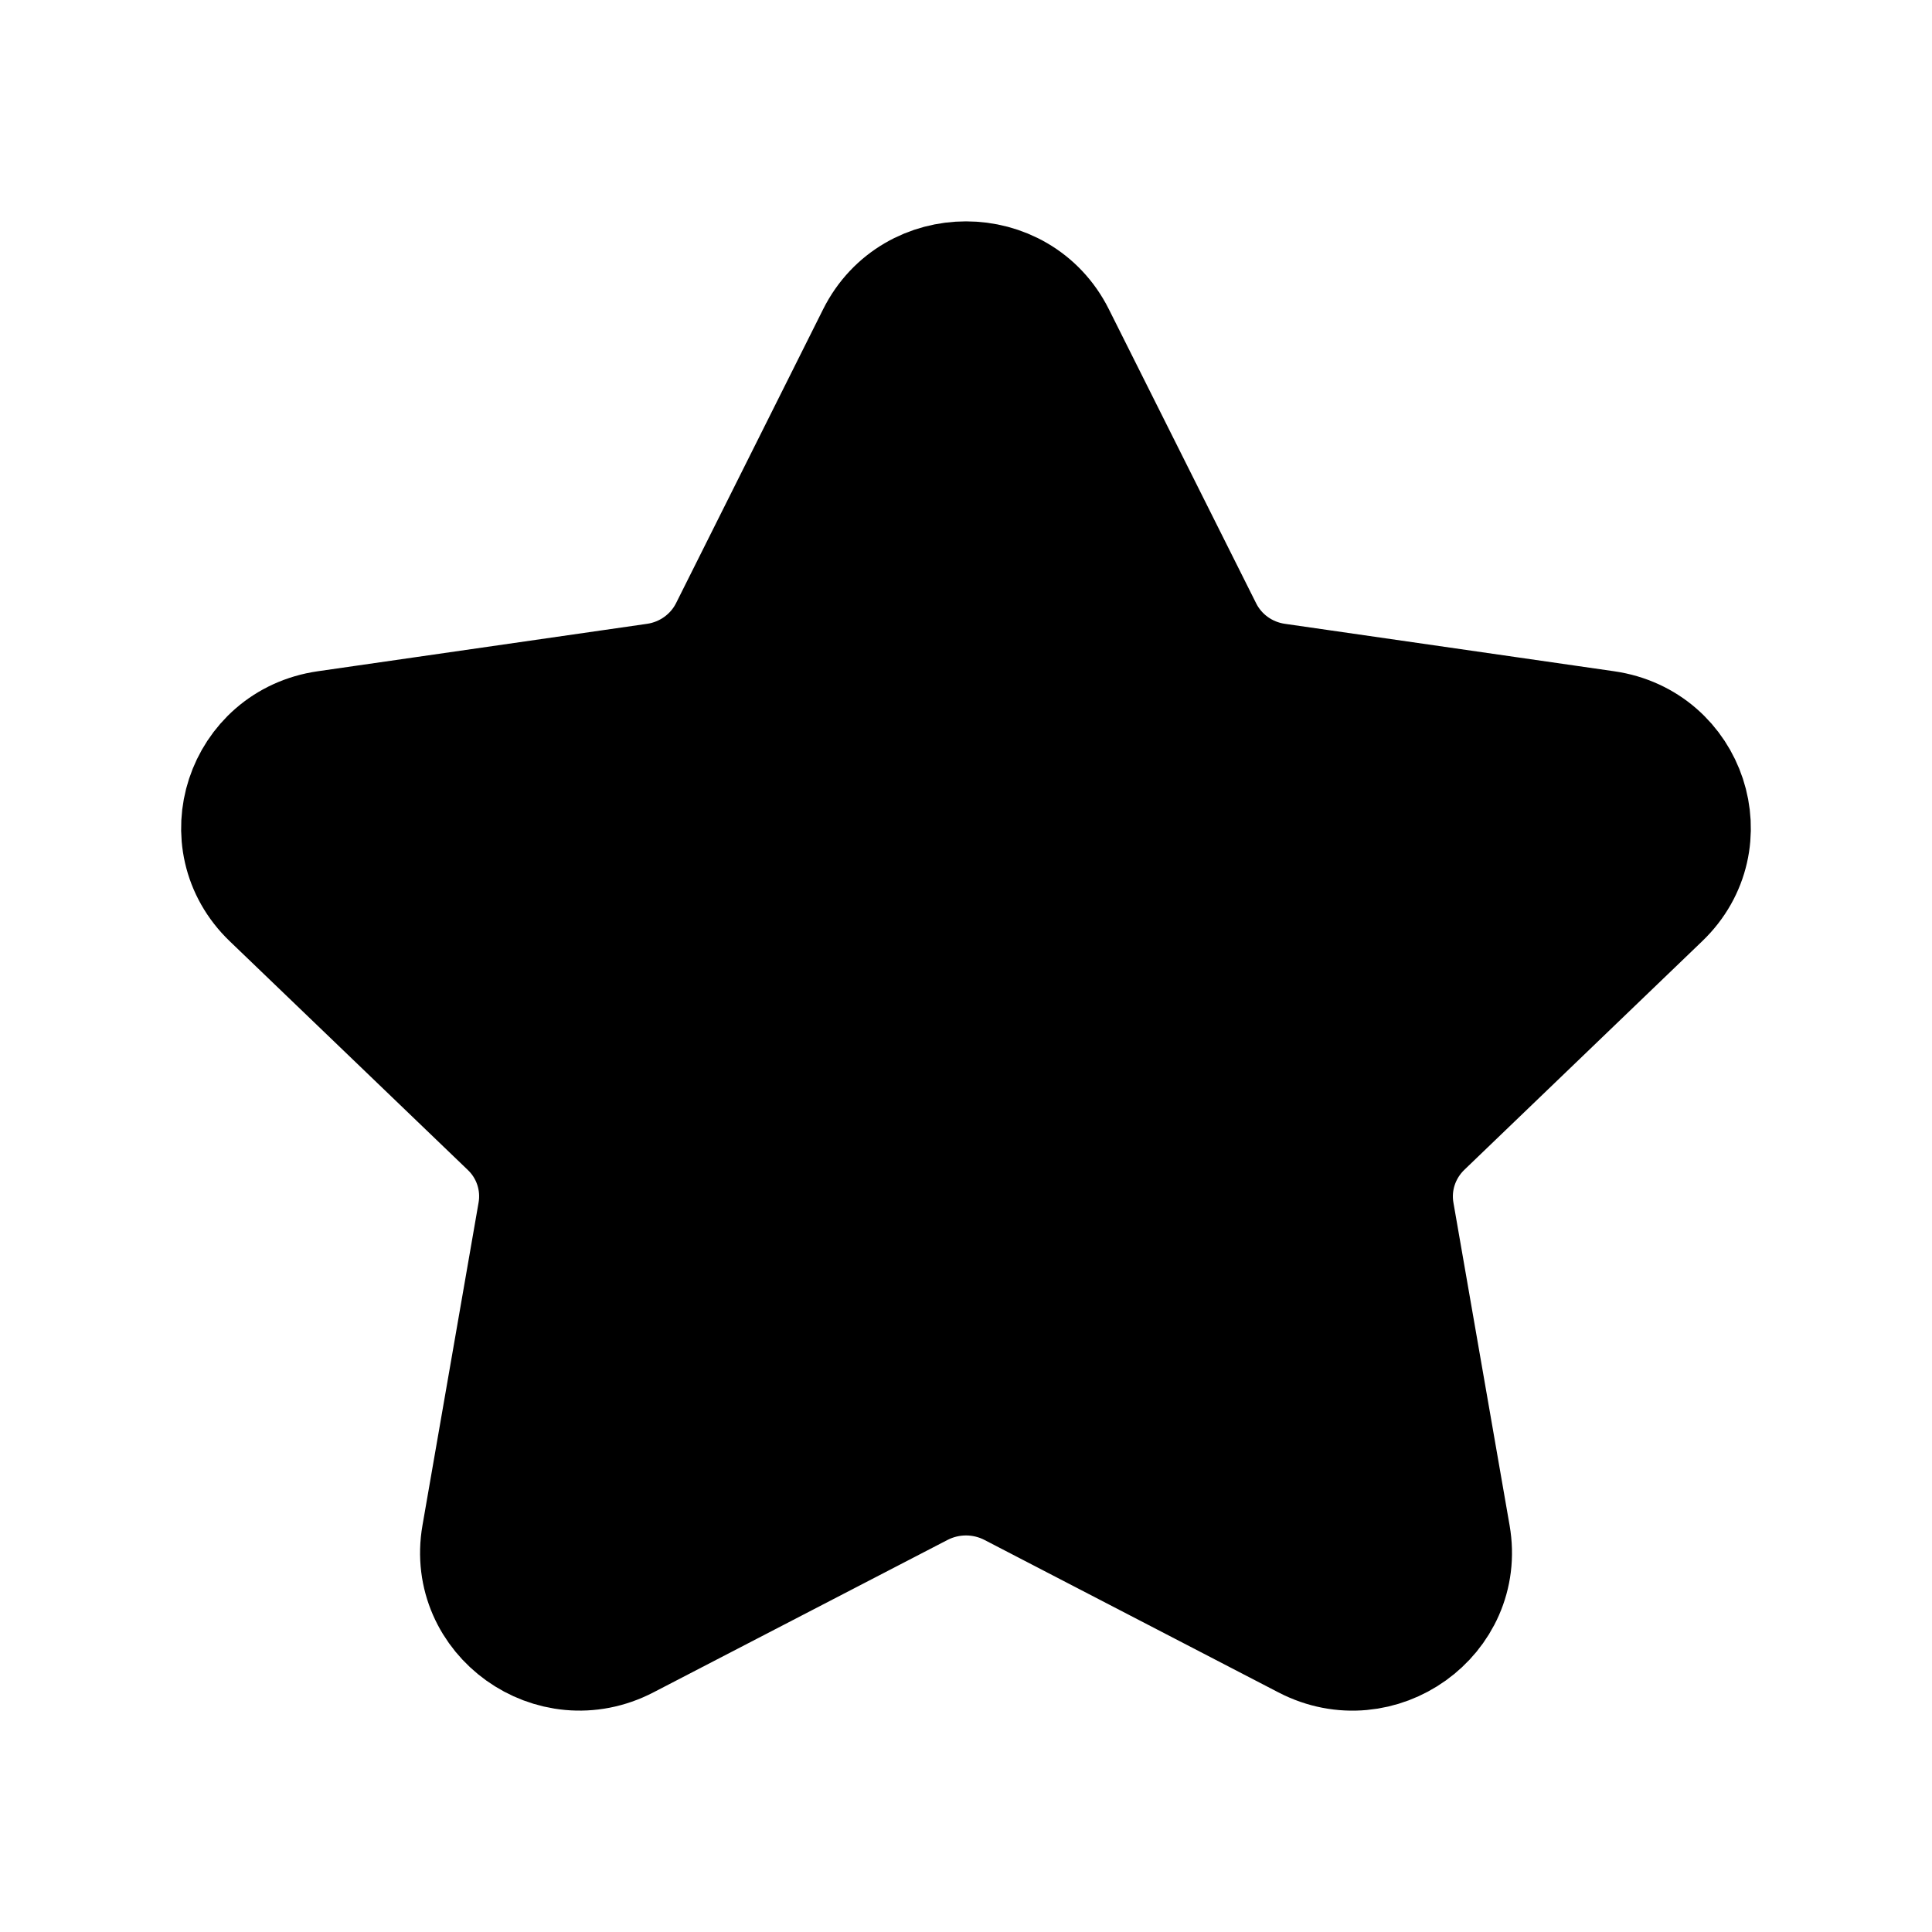
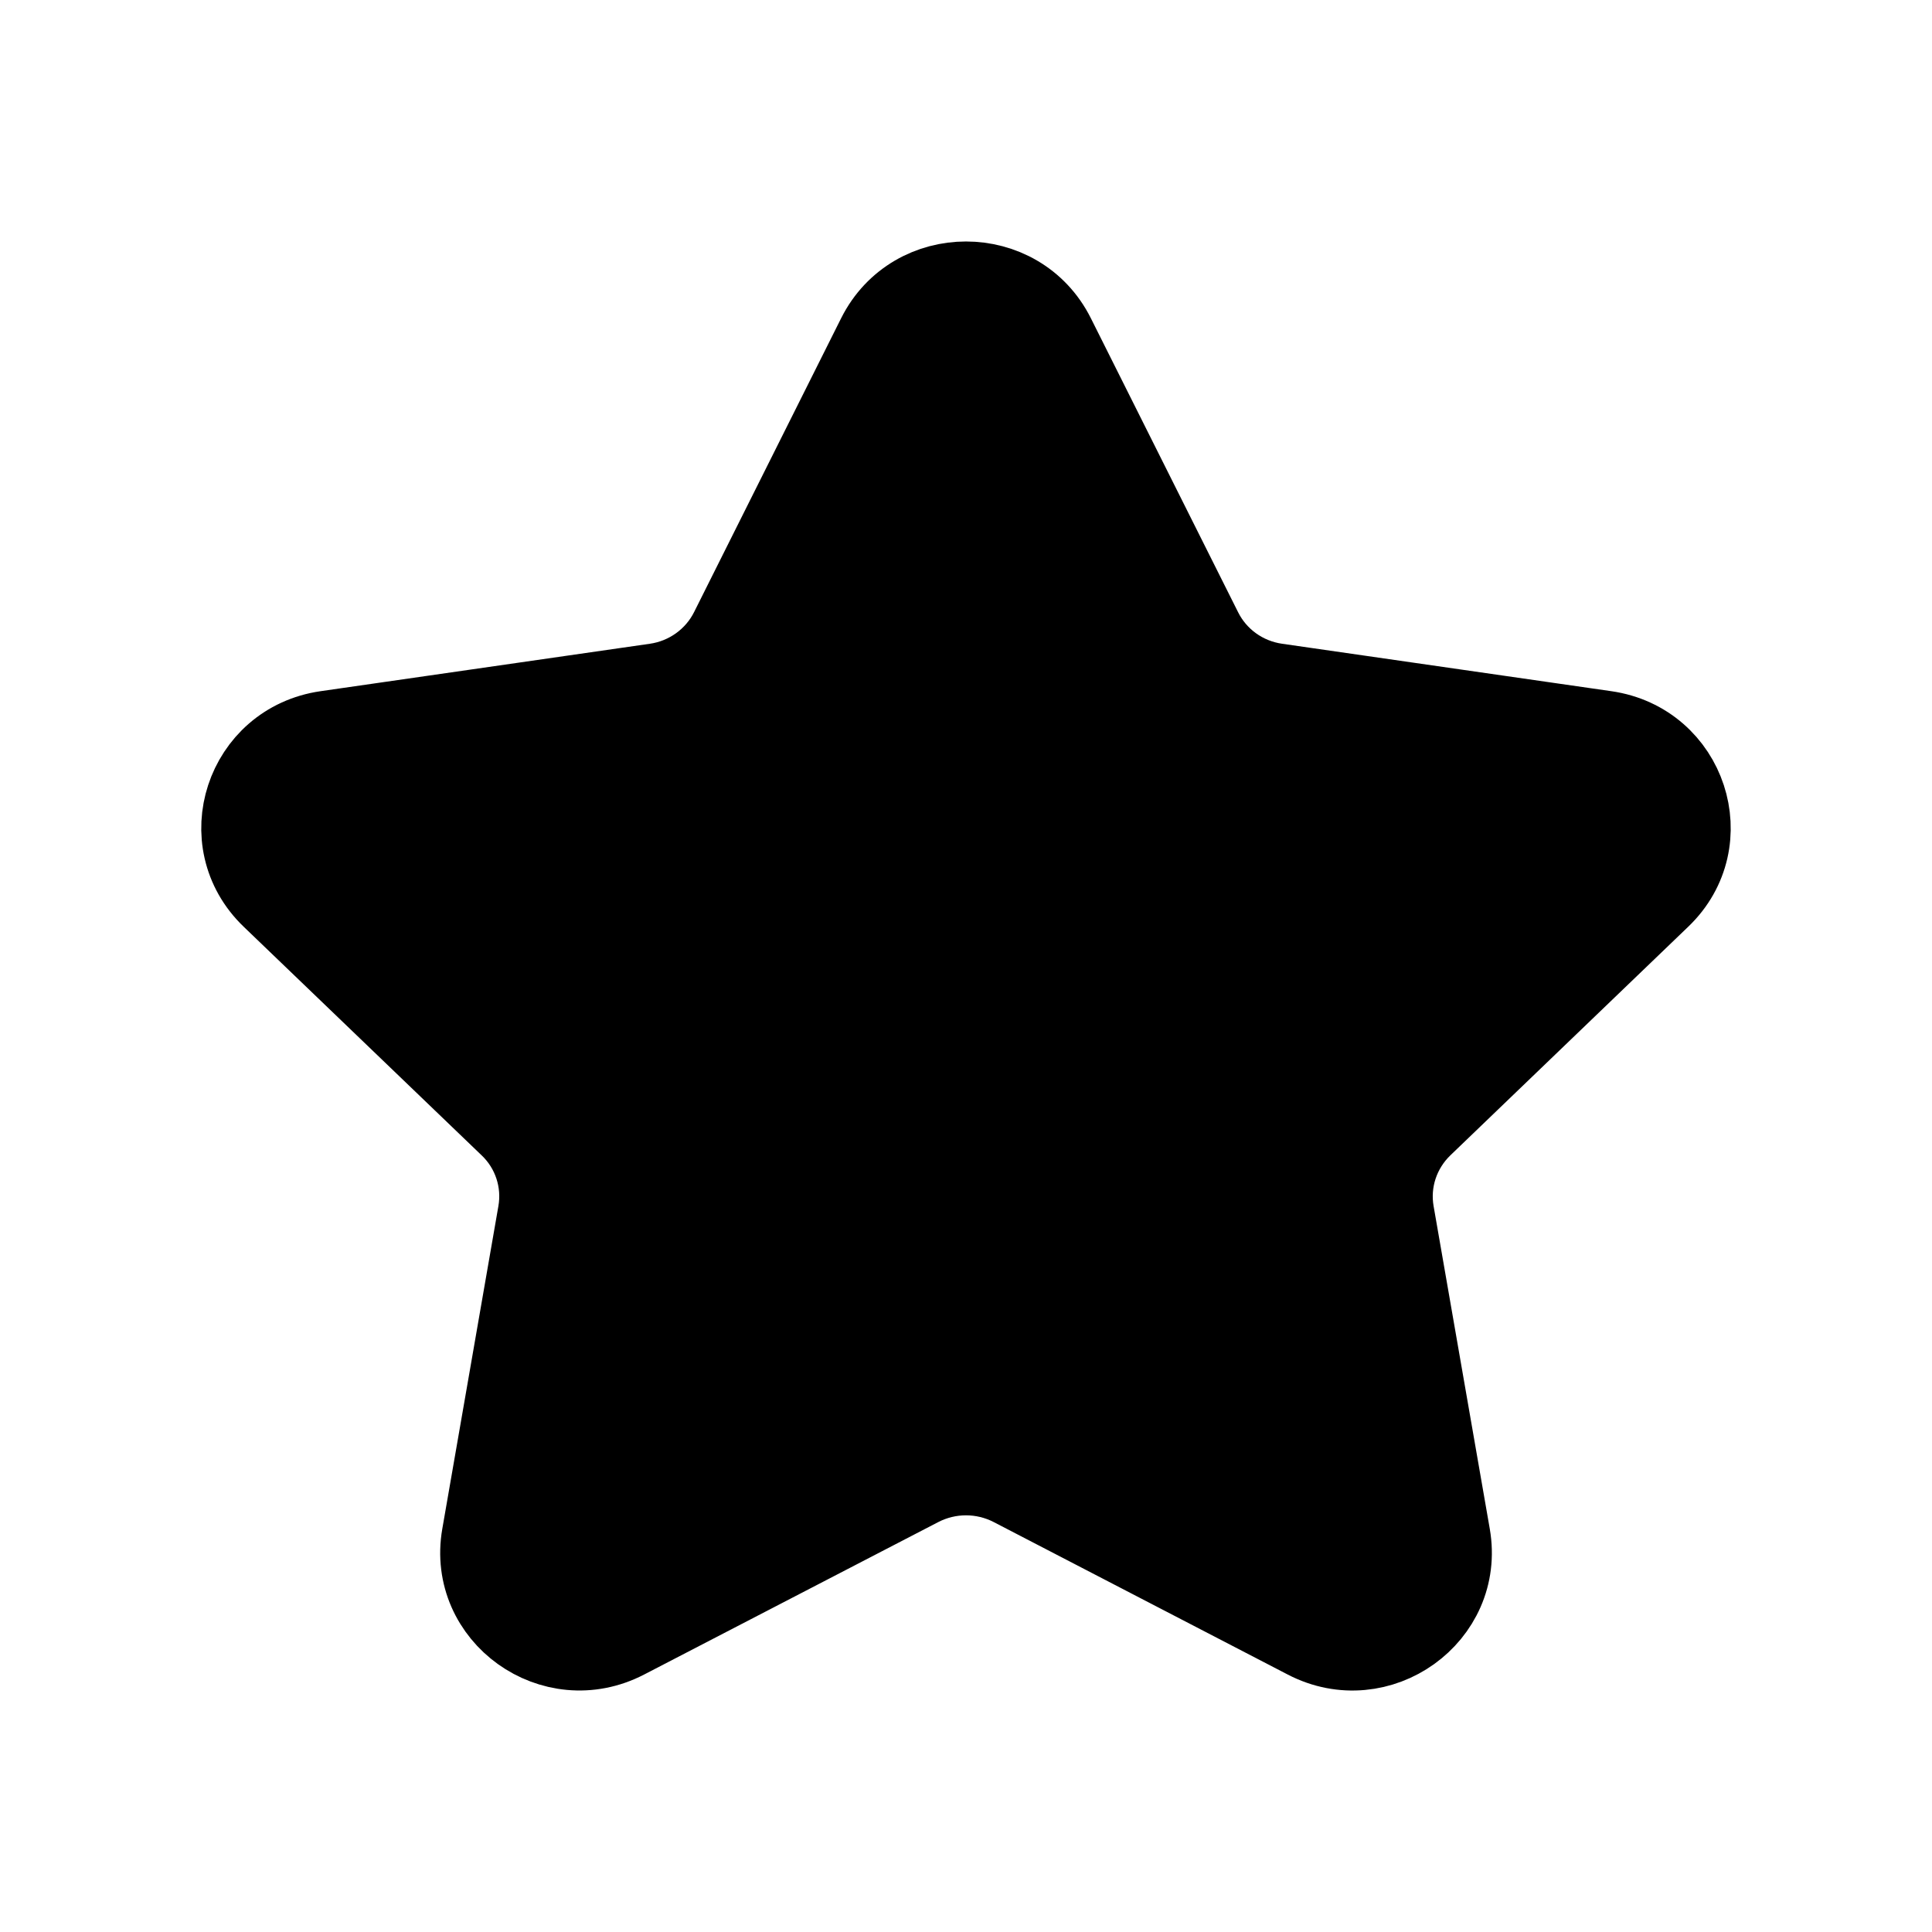
<svg xmlns="http://www.w3.org/2000/svg" viewBox="0 0 24 24" fill="currentColor">
-   <path clip-rule="evenodd" d="m13.104 4.177 1.828 3.65c.179.36.524.608.925.665l4.088.589c1.01.145 1.412 1.37.681 2.07l-2.956 2.841c-.29.28-.423.681-.354 1.076l.698 4.01c.172.992-.884 1.749-1.787 1.28l-3.654-1.895a1.25 1.25 0 0 0-1.146 0l-3.654 1.894c-.903.47-1.959-.287-1.786-1.28l.697-4.01a1.2 1.2 0 0 0-.354-1.075l-2.956-2.84c-.731-.701-.33-1.926.68-2.071l4.089-.589c.4-.057.747-.306.926-.664l1.827-3.651c.452-.903 1.756-.903 2.208 0" stroke="currentColor" stroke-width="1.5" stroke-linecap="round" stroke-linejoin="round" />
+   <path clip-rule="evenodd" d="m13.104 4.177 1.828 3.65c.179.36.524.608.925.665l4.088.589c1.01.145 1.412 1.37.681 2.07l-2.956 2.841c-.29.28-.423.681-.354 1.076l.698 4.01c.172.992-.884 1.749-1.787 1.28l-3.654-1.895a1.25 1.25 0 0 0-1.146 0l-3.654 1.894c-.903.47-1.959-.287-1.786-1.28l.697-4.01a1.2 1.2 0 0 0-.354-1.075l-2.956-2.84c-.731-.701-.33-1.926.68-2.071l4.089-.589c.4-.057.747-.306.926-.664l1.827-3.651c.452-.903 1.756-.903 2.208 0" stroke="currentColor" stroke-width="inherit" stroke-linecap="round" stroke-linejoin="round" />
</svg>
